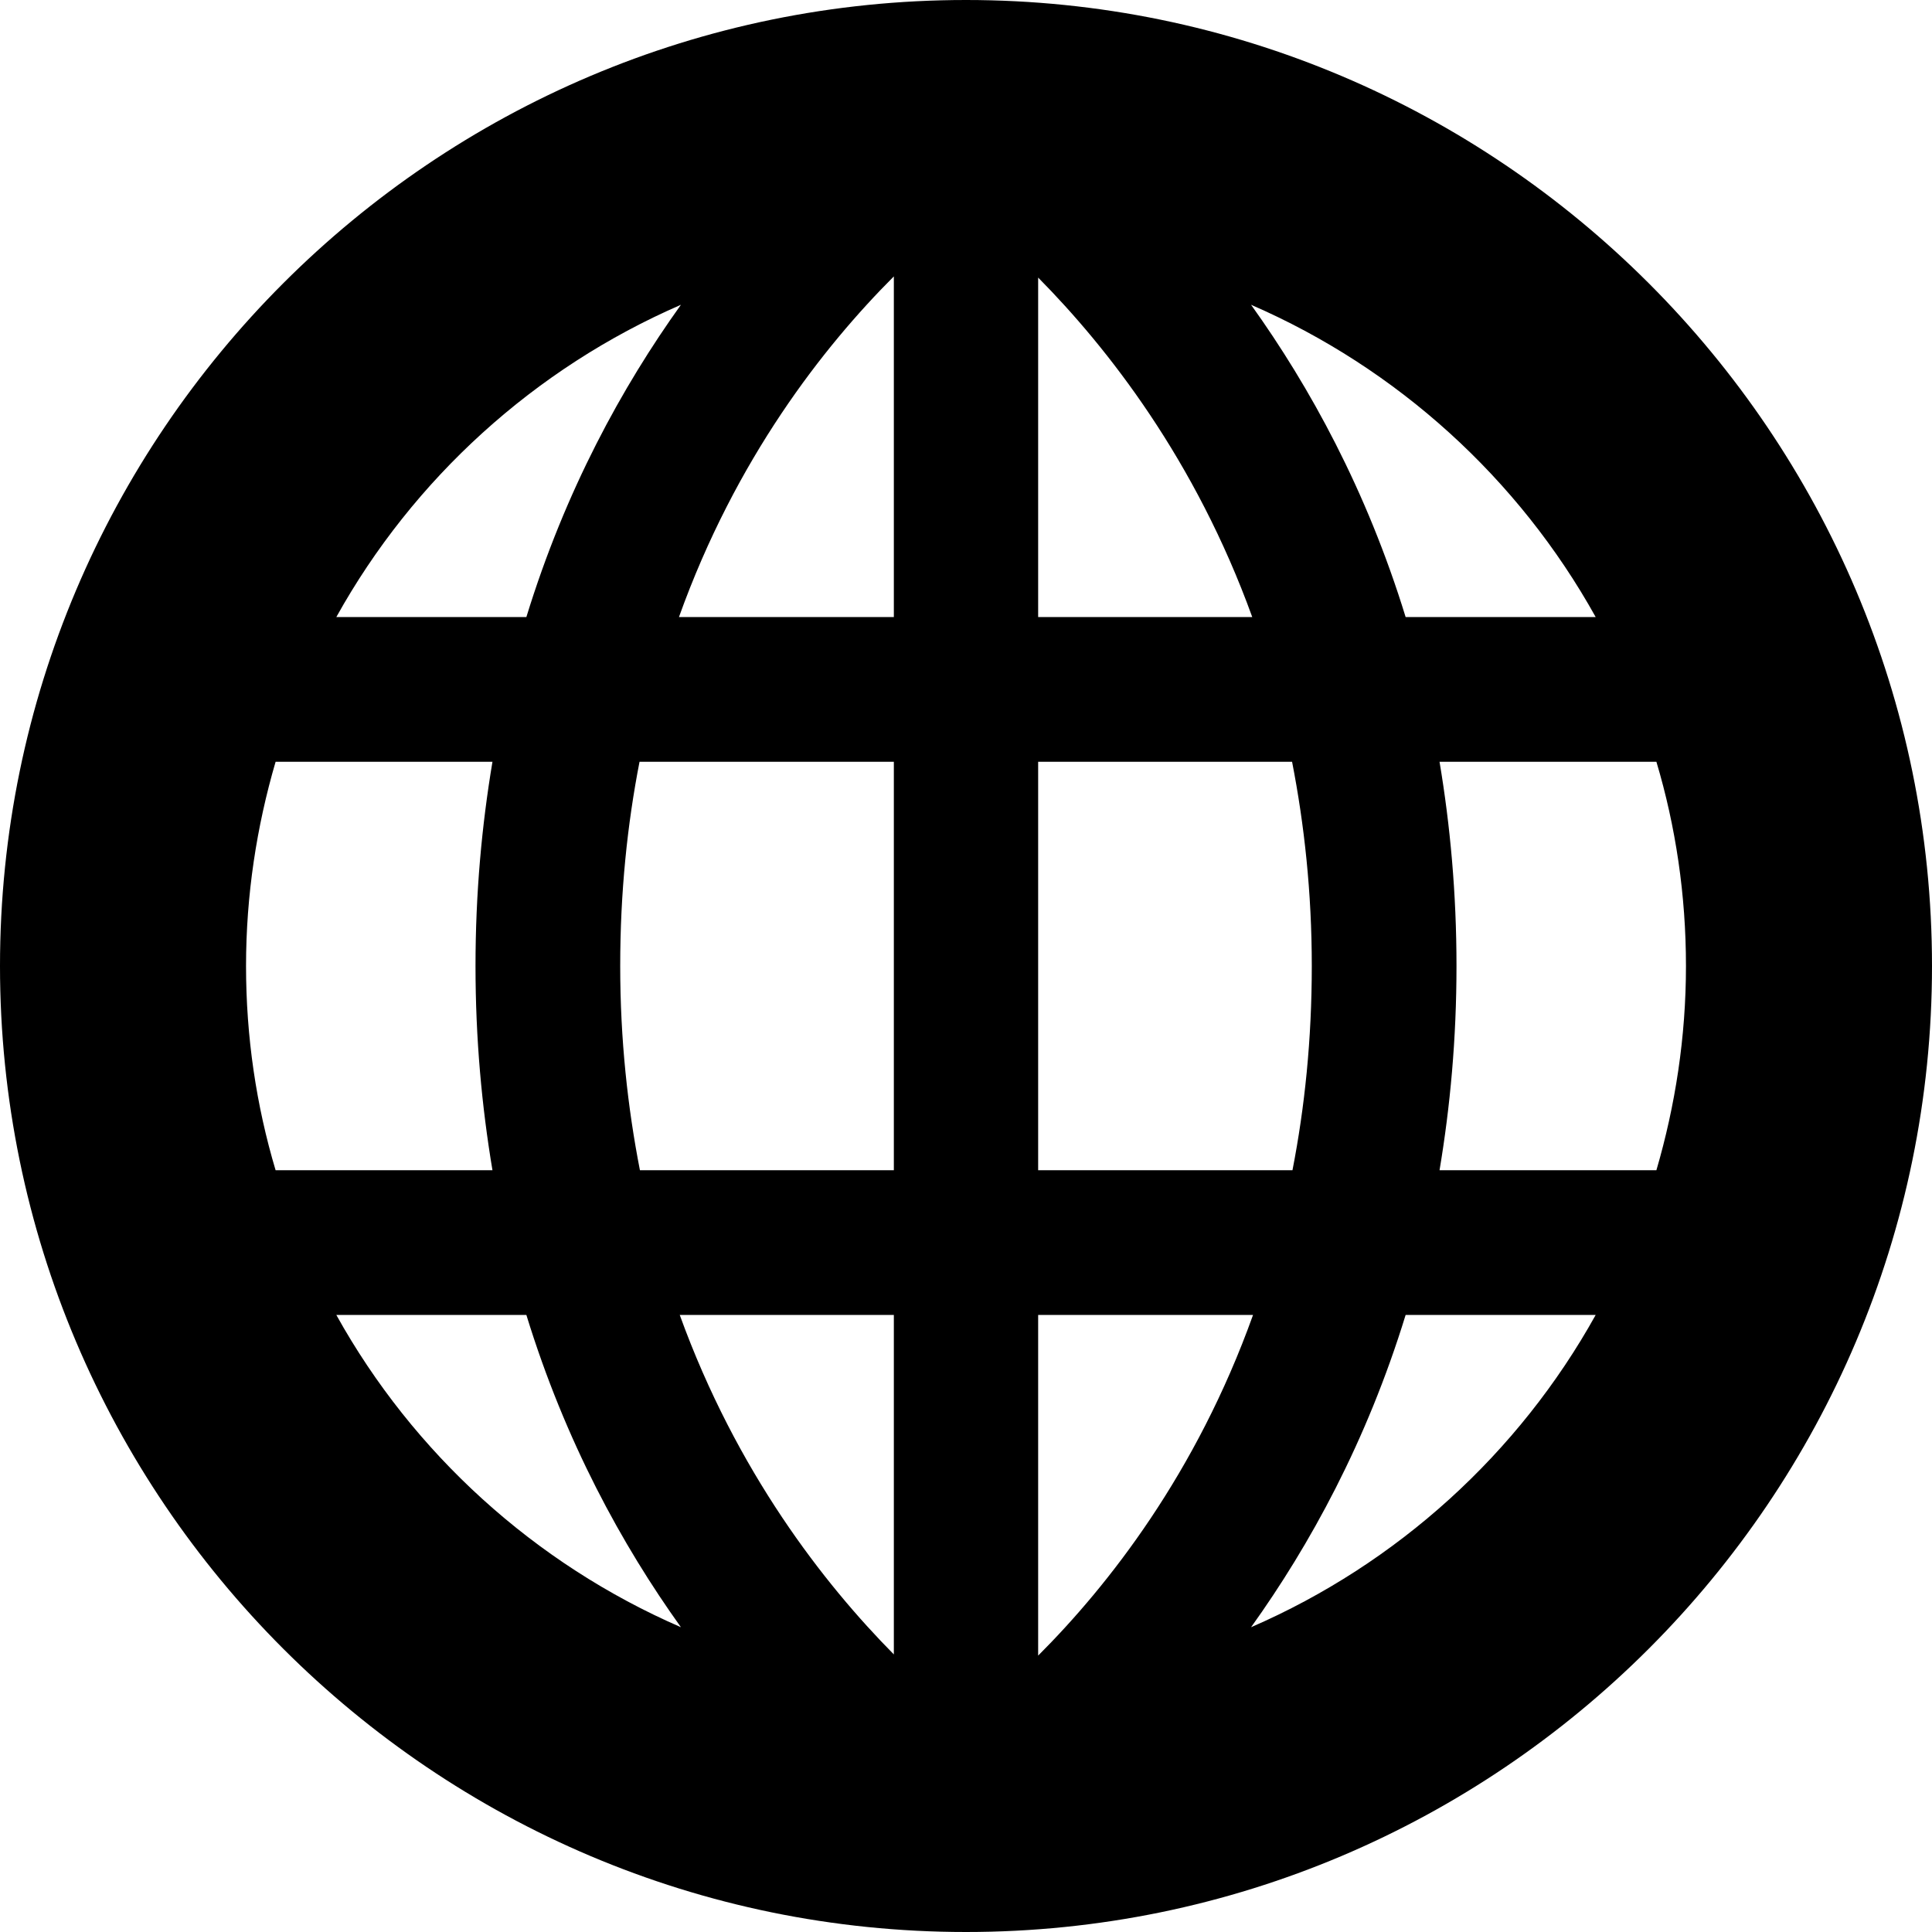
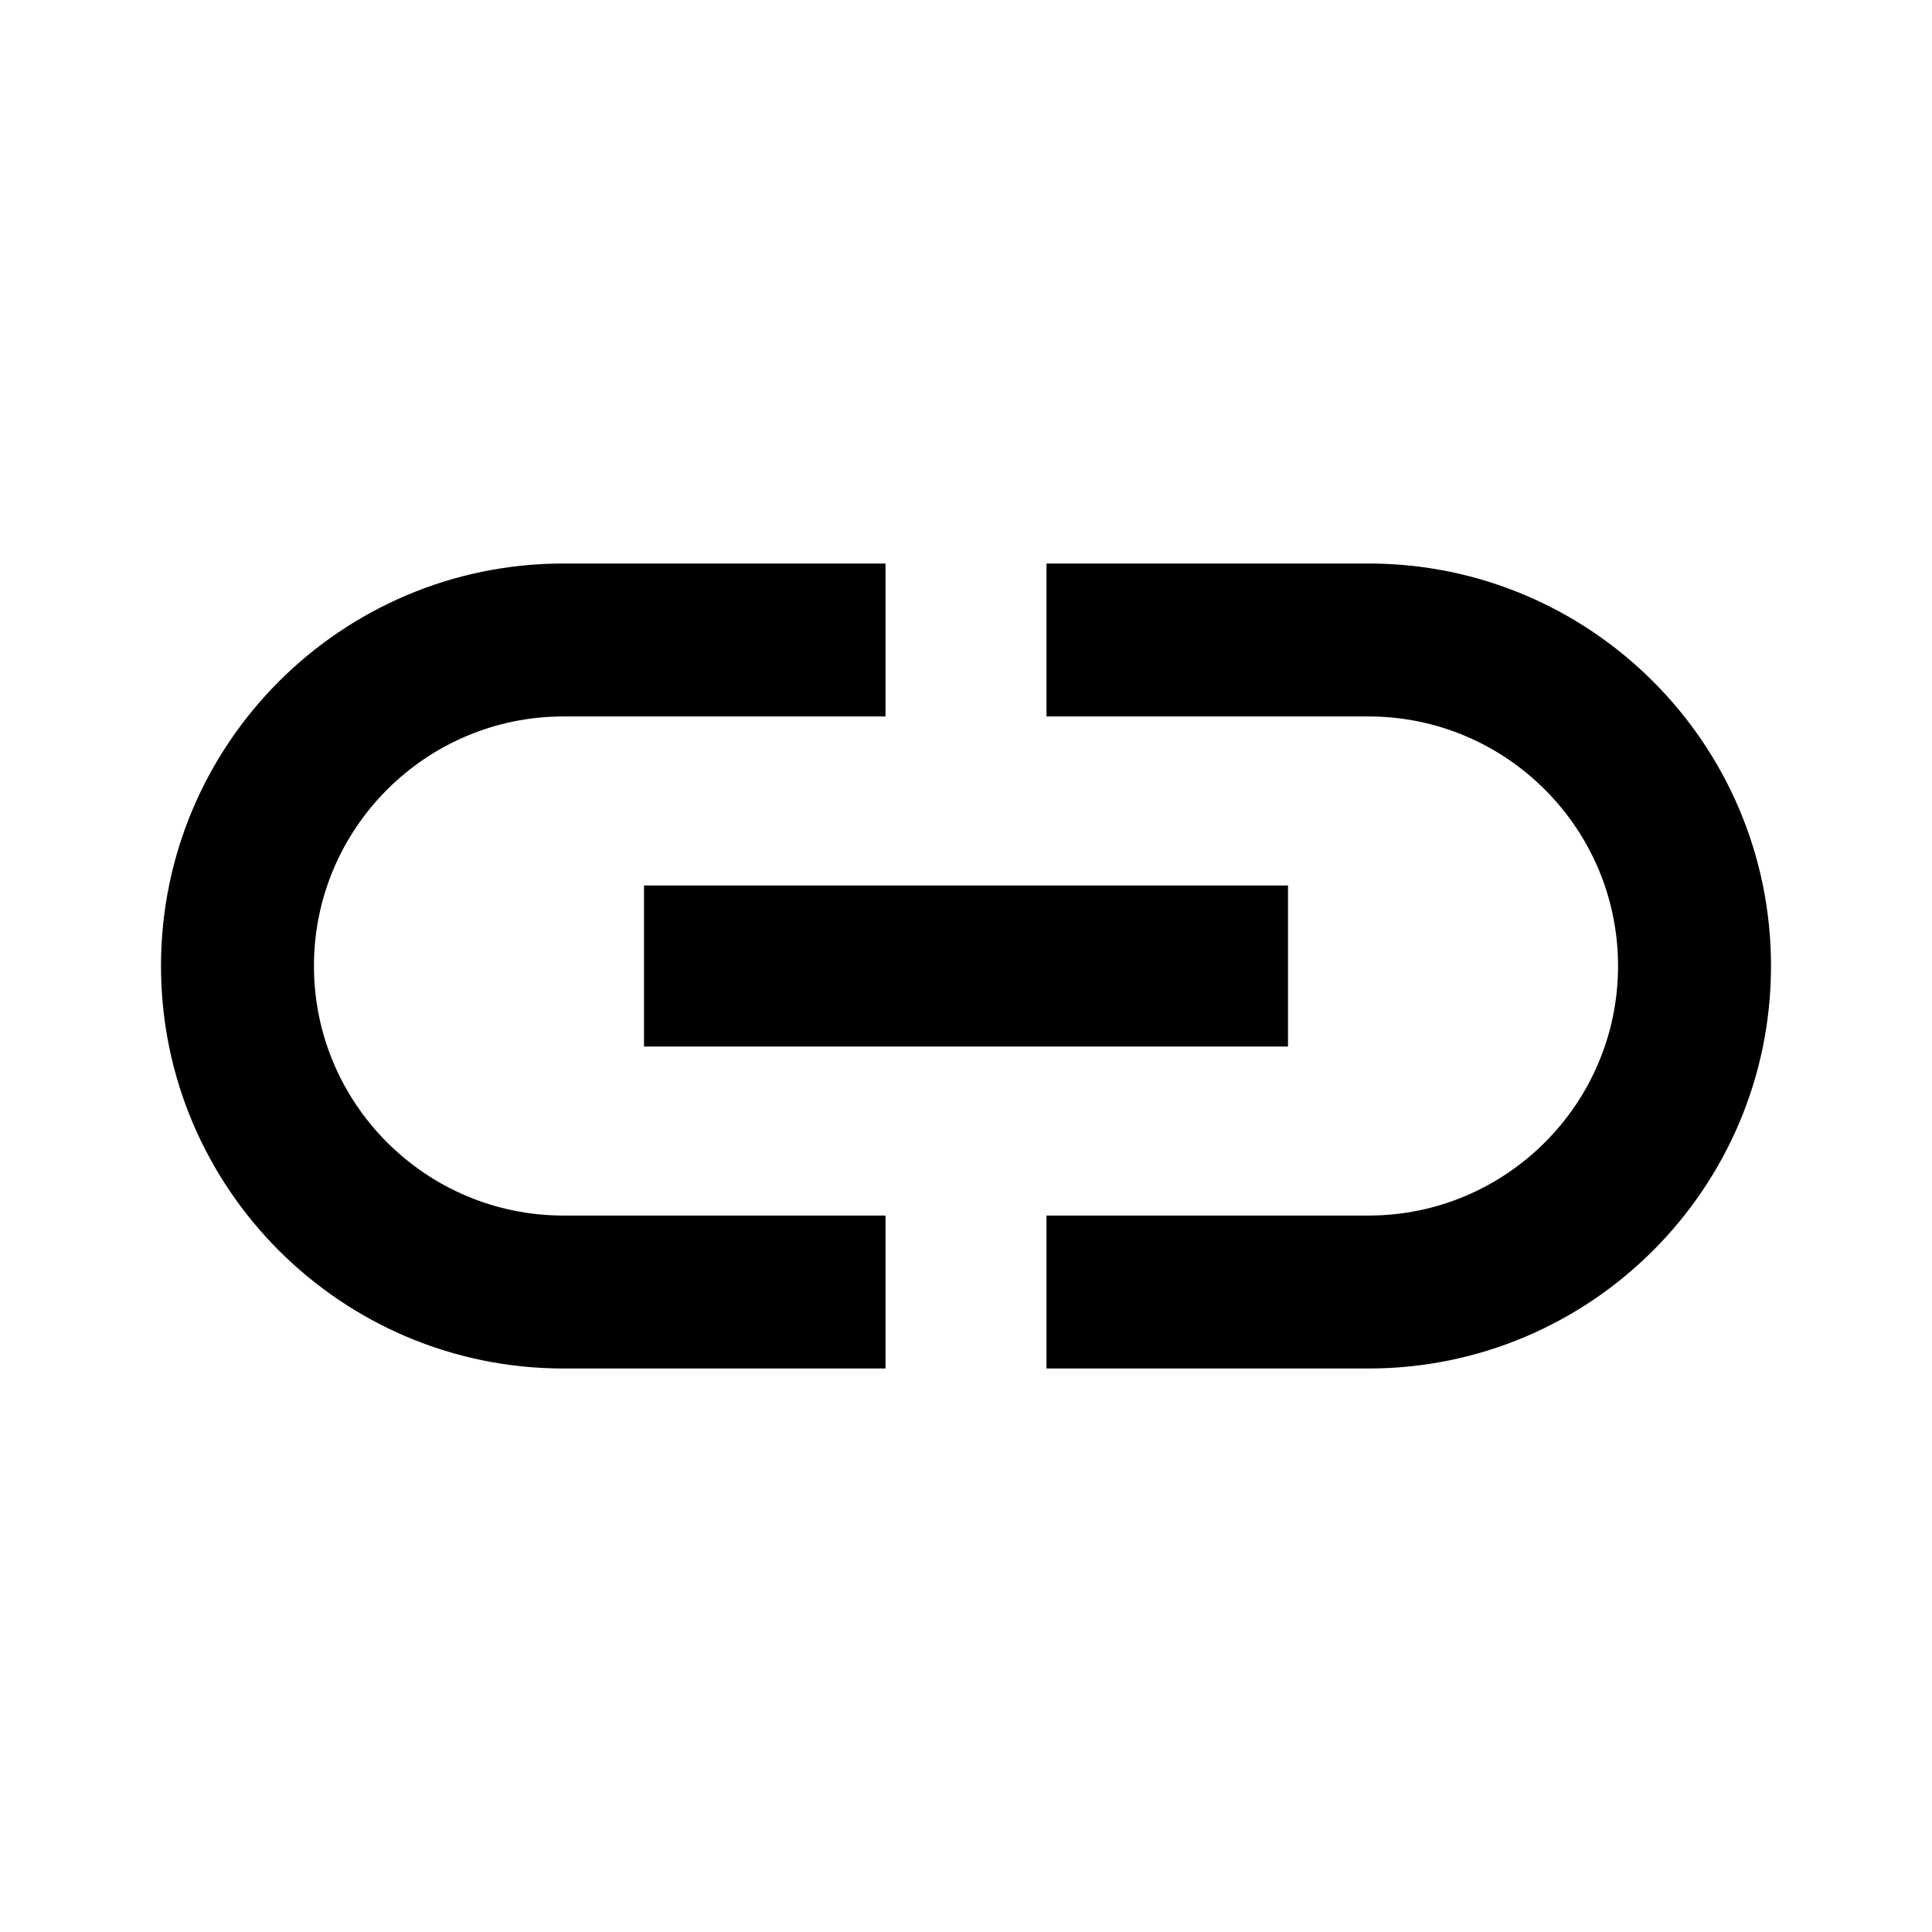
- <svg xmlns="http://www.w3.org/2000/svg" version="1.1" id="Capa_1" x="0px" y="0px" viewBox="0 0 490 490" style="enable-background:new 0 0 490 490;" xml:space="preserve">
-   <g>
-     <path d="M245,0C109.9,0,0,109.9,0,245s109.9,245,245,245s245-109.9,245-245S380.1,0,245,0z M172.7,77.3   c-14.9,20.8-29.3,47-39.2,79.2H85.3C104.8,121.4,135.6,93.4,172.7,77.3z M69.9,296.8C65,280.4,62.4,263,62.4,245s2.7-35.4,7.5-51.8   h55c-2.7,16.1-4.3,33.3-4.3,51.8s1.6,35.7,4.3,51.8H69.9z M85.3,333.5h48.2c9.9,32.2,24.3,58.4,39.2,79.2   C135.6,396.6,104.8,368.6,85.3,333.5z M226.7,419.6c-17.7-17.9-39.9-46.3-54.3-86.1h54.3V419.6z M226.7,296.8h-64.4   c-3.1-15.9-5-33.1-5-51.8s1.8-35.9,4.9-51.8h64.5L226.7,296.8L226.7,296.8z M226.7,156.5h-54.5c14.4-40.2,36.7-68.6,54.5-86.4   V156.5z M404.7,156.5h-48.2c-9.9-32.2-24.3-58.4-39.2-79.2C354.4,93.4,385.2,121.4,404.7,156.5z M263.3,70.4   c17.7,17.9,39.9,46.3,54.3,86.1h-54.3V70.4z M263.3,193.2h64.4c3.1,15.9,5,33.1,5,51.8s-1.8,35.9-4.9,51.8h-64.5V193.2z    M263.3,333.5h54.5c-14.4,40.2-36.7,68.6-54.5,86.4V333.5z M317.3,412.7c14.9-20.8,29.3-47,39.2-79.2h48.2   C385.2,368.6,354.4,396.6,317.3,412.7z M427.6,245c0,18-2.7,35.4-7.5,51.8h-55c2.7-16.1,4.3-33.3,4.3-51.8s-1.6-35.7-4.3-51.8h55   C425,209.6,427.6,227,427.6,245z" />
-   </g>
-   <g>
- </g>
-   <g>
- </g>
-   <g>
- </g>
-   <g>
- </g>
-   <g>
- </g>
-   <g>
- </g>
-   <g>
- </g>
-   <g>
- </g>
-   <g>
- </g>
-   <g>
- </g>
-   <g>
- </g>
-   <g>
- </g>
-   <g>
- </g>
-   <g>
- </g>
-   <g>
- </g>
+ <svg xmlns="http://www.w3.org/2000/svg" height="24px" viewBox="0 0 24 24" width="24px" fill="#000000">
+   <path d="M0 0h24v24H0z" fill="none" />
+   <path d="M3.9 12c0-1.71 1.39-3.1 3.1-3.1h4V7H7c-2.76 0-5 2.24-5 5s2.24 5 5 5h4v-1.9H7c-1.71 0-3.1-1.39-3.1-3.1zM8 13h8v-2H8v2zm9-6h-4v1.9h4c1.71 0 3.1 1.39 3.1 3.1s-1.39 3.1-3.1 3.1h-4V17h4c2.76 0 5-2.24 5-5s-2.24-5-5-5z" />
</svg>
